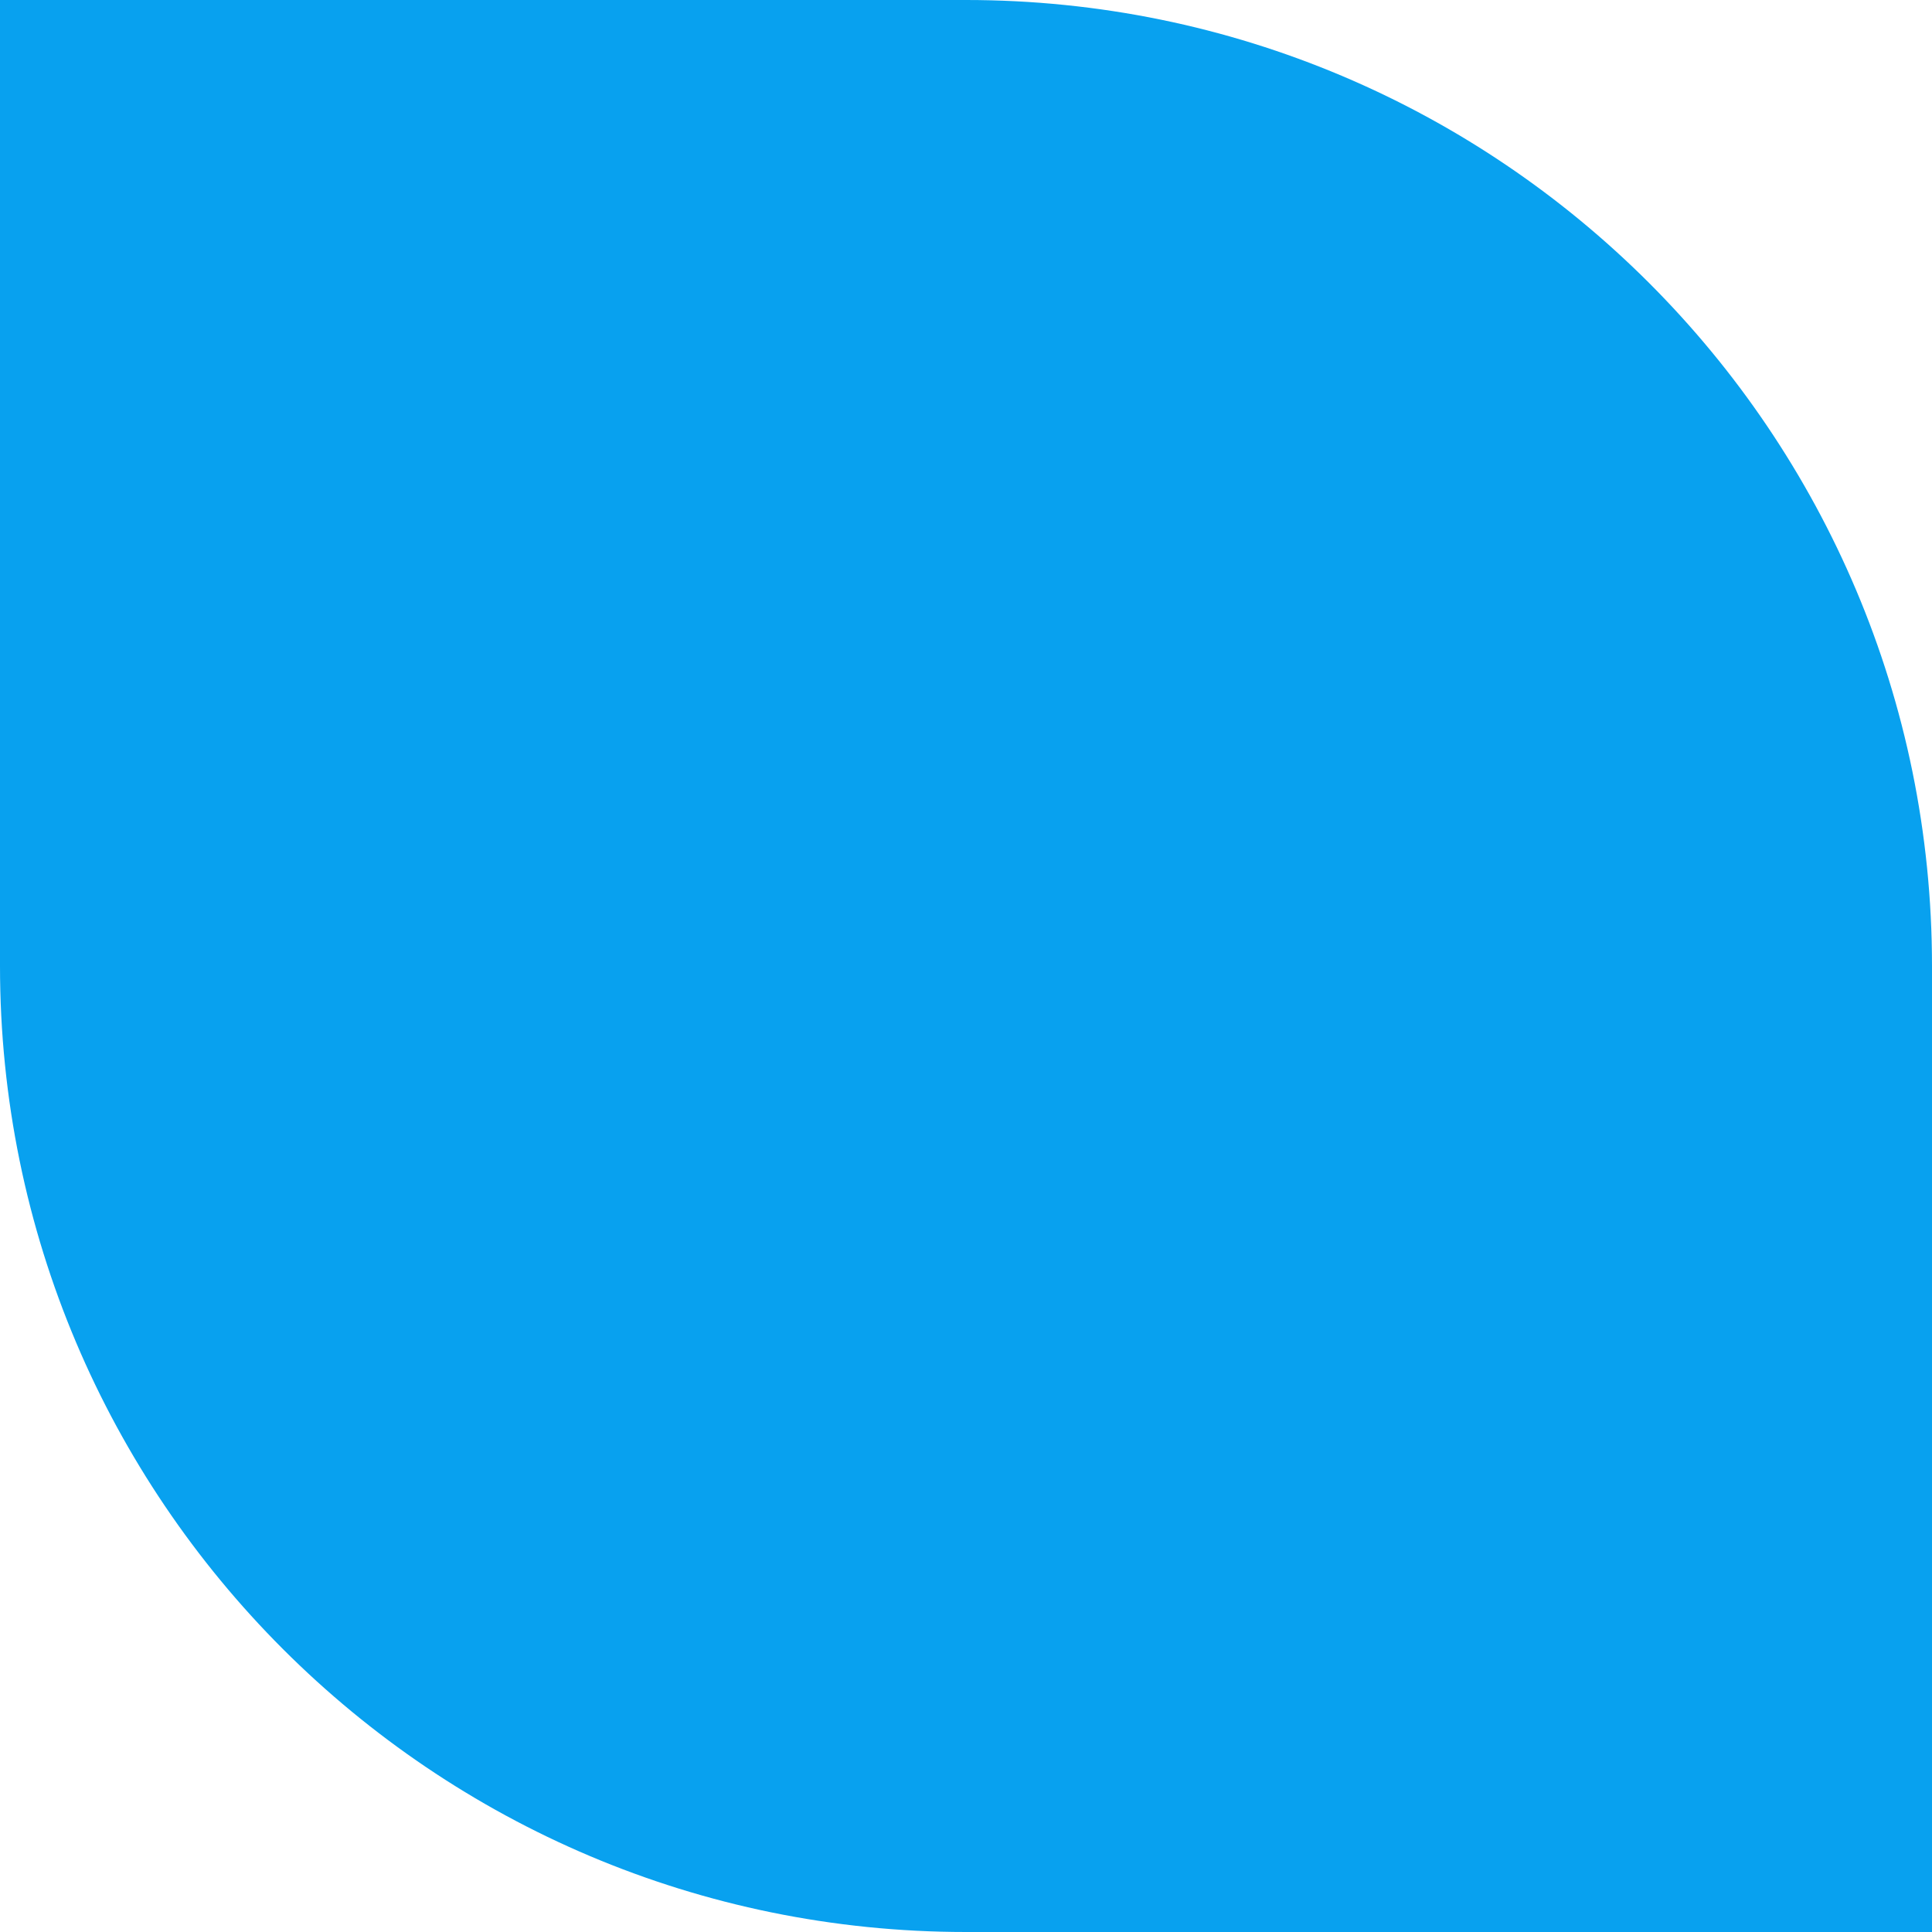
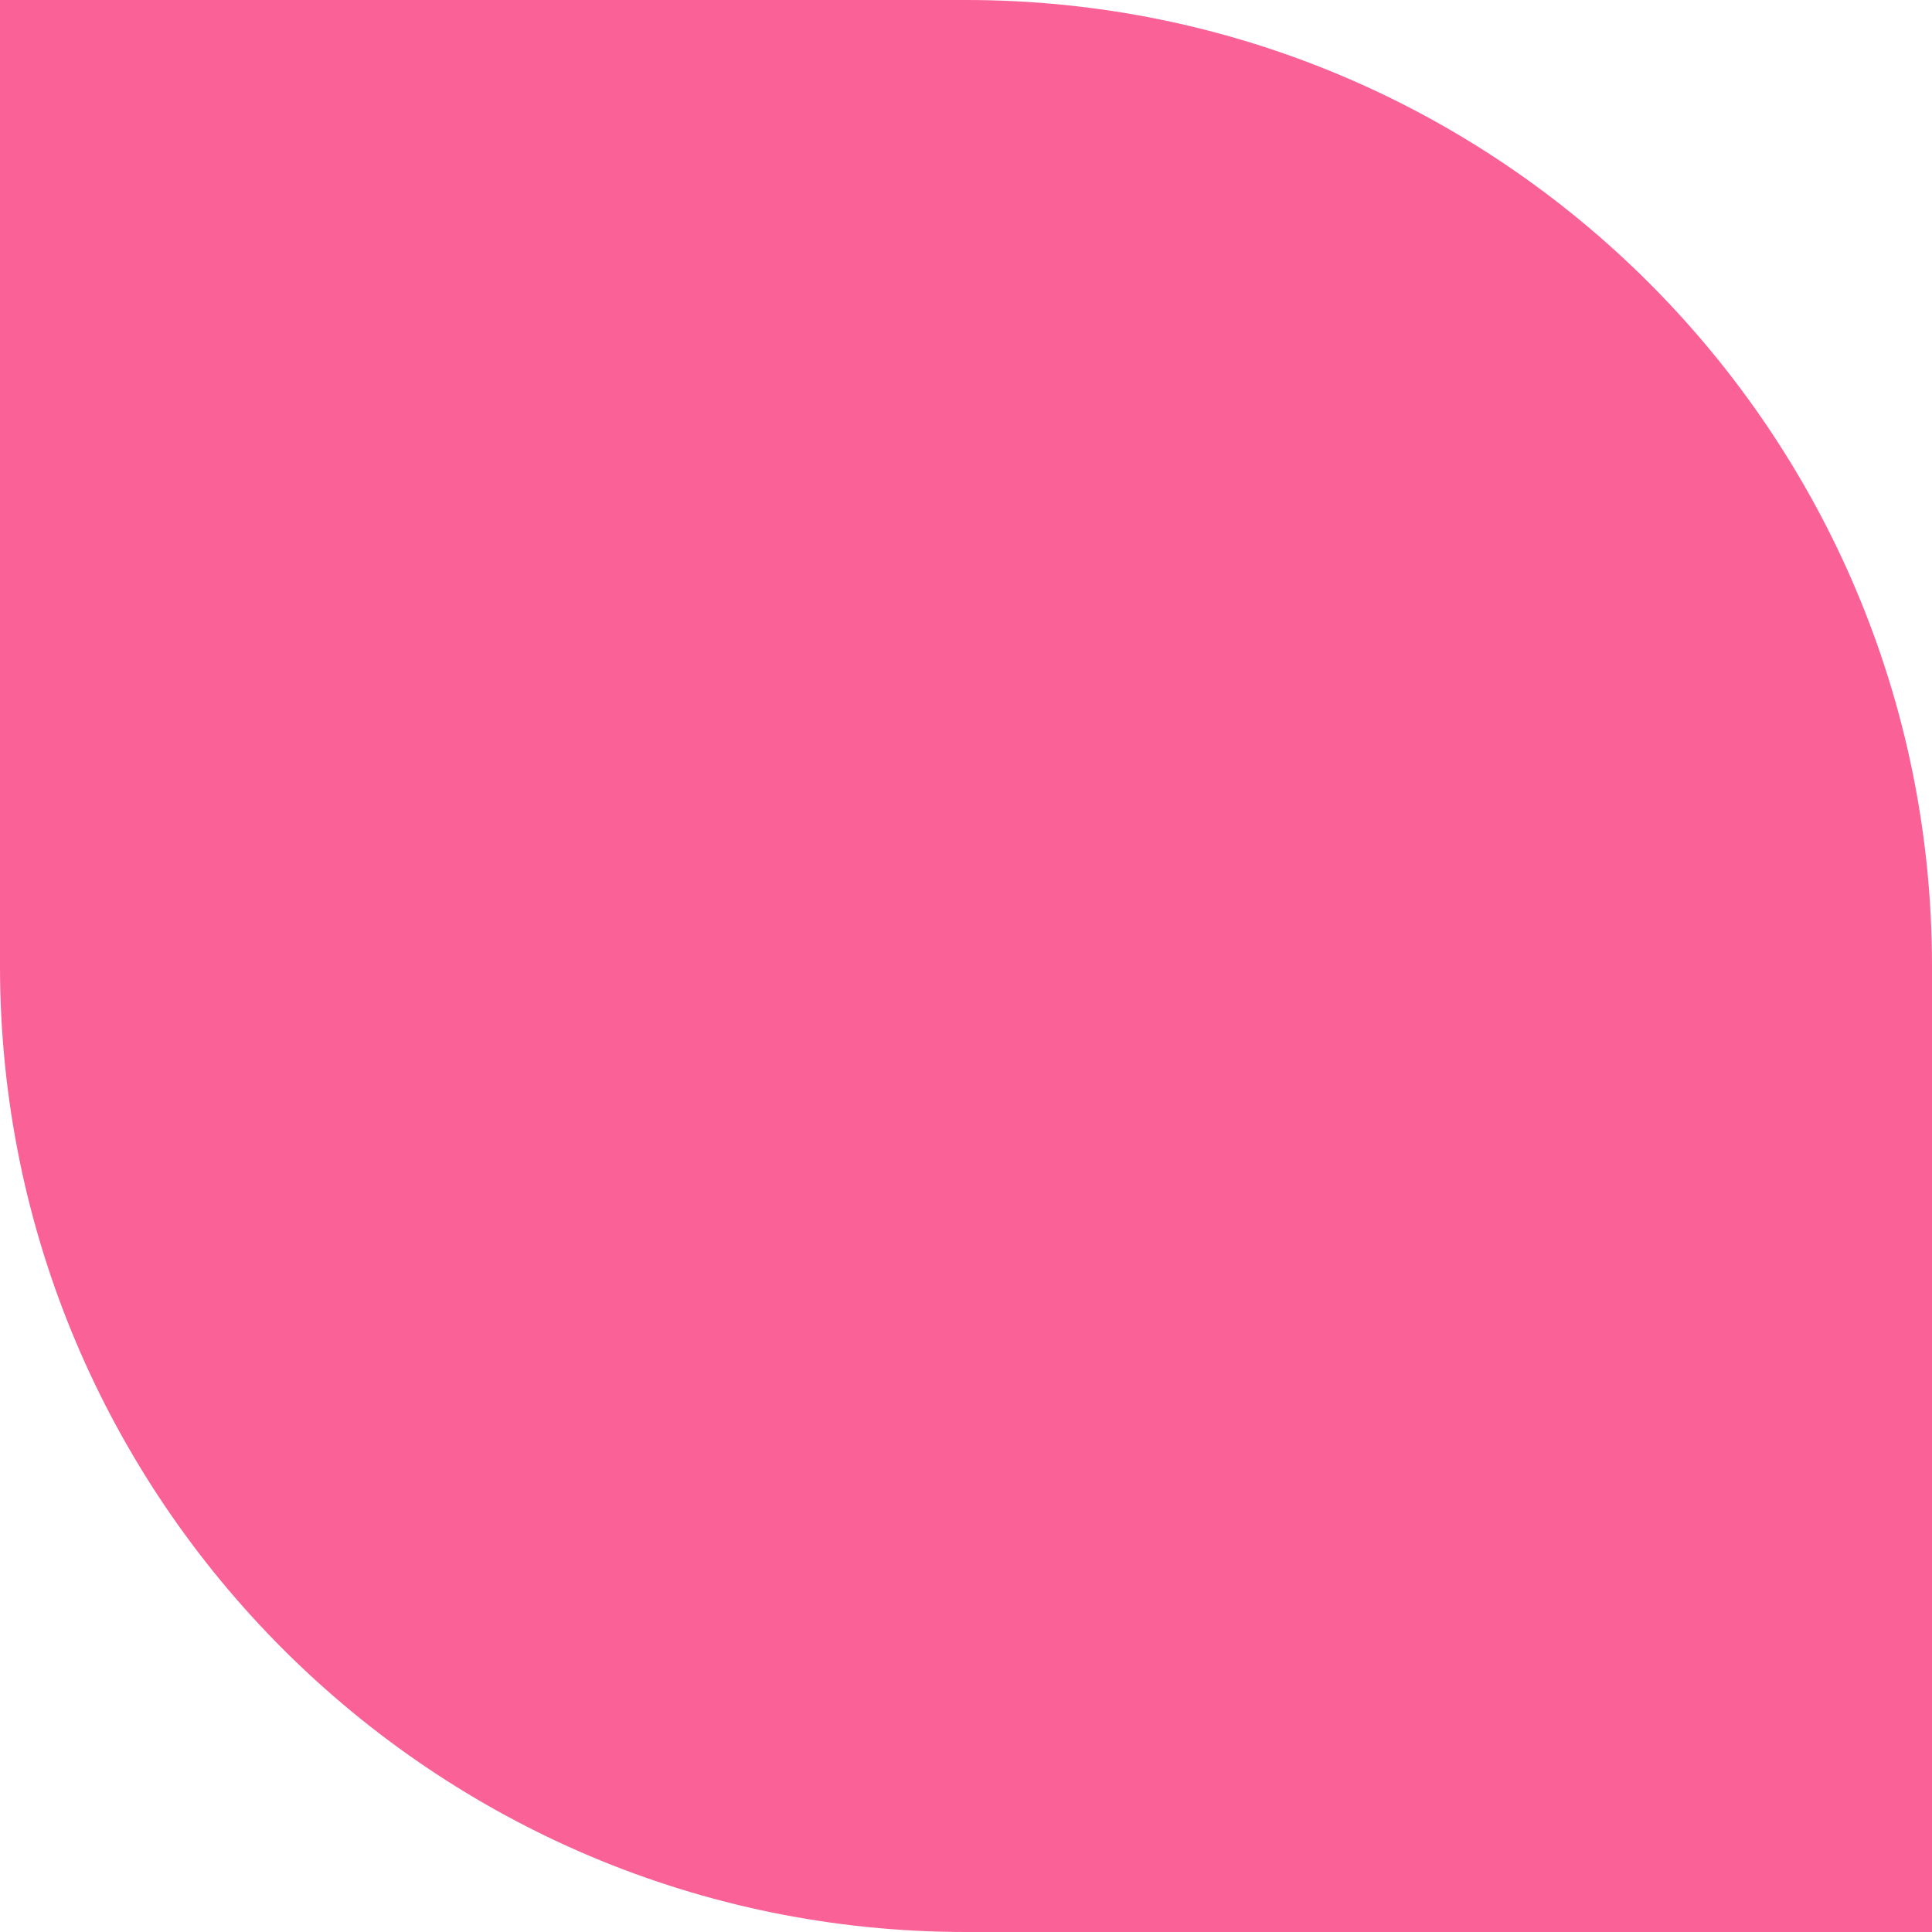
<svg xmlns="http://www.w3.org/2000/svg" version="1.1" baseProfile="full" height="160px" width="160px">
-   <path stroke="rgb( 14, 5, 10 )" stroke-width="0px" stroke-linecap="butt" stroke-linejoin="miter" fill="rgb( 8, 161, 239 )" d="M80,160 C35.817,160 0,124.183 0,80 C0,80 0,0 0,0 C0,0 80,0 80,0 C124.183,0 160,35.817 160,80 C160,80 160,160 160,160 C160,160 80,160 80,160 Z " />
+   <path stroke="rgb( 14, 5, 10 )" stroke-width="0px" stroke-linecap="butt" stroke-linejoin="miter" fill="rgb( 250, 97, 150 )" d="M80,160 C35.817,160 0,124.183 0,80 C0,80 0,0 0,0 C0,0 80,0 80,0 C124.183,0 160,35.817 160,80 C160,80 160,160 160,160 C160,160 80,160 80,160 Z " />
</svg>
